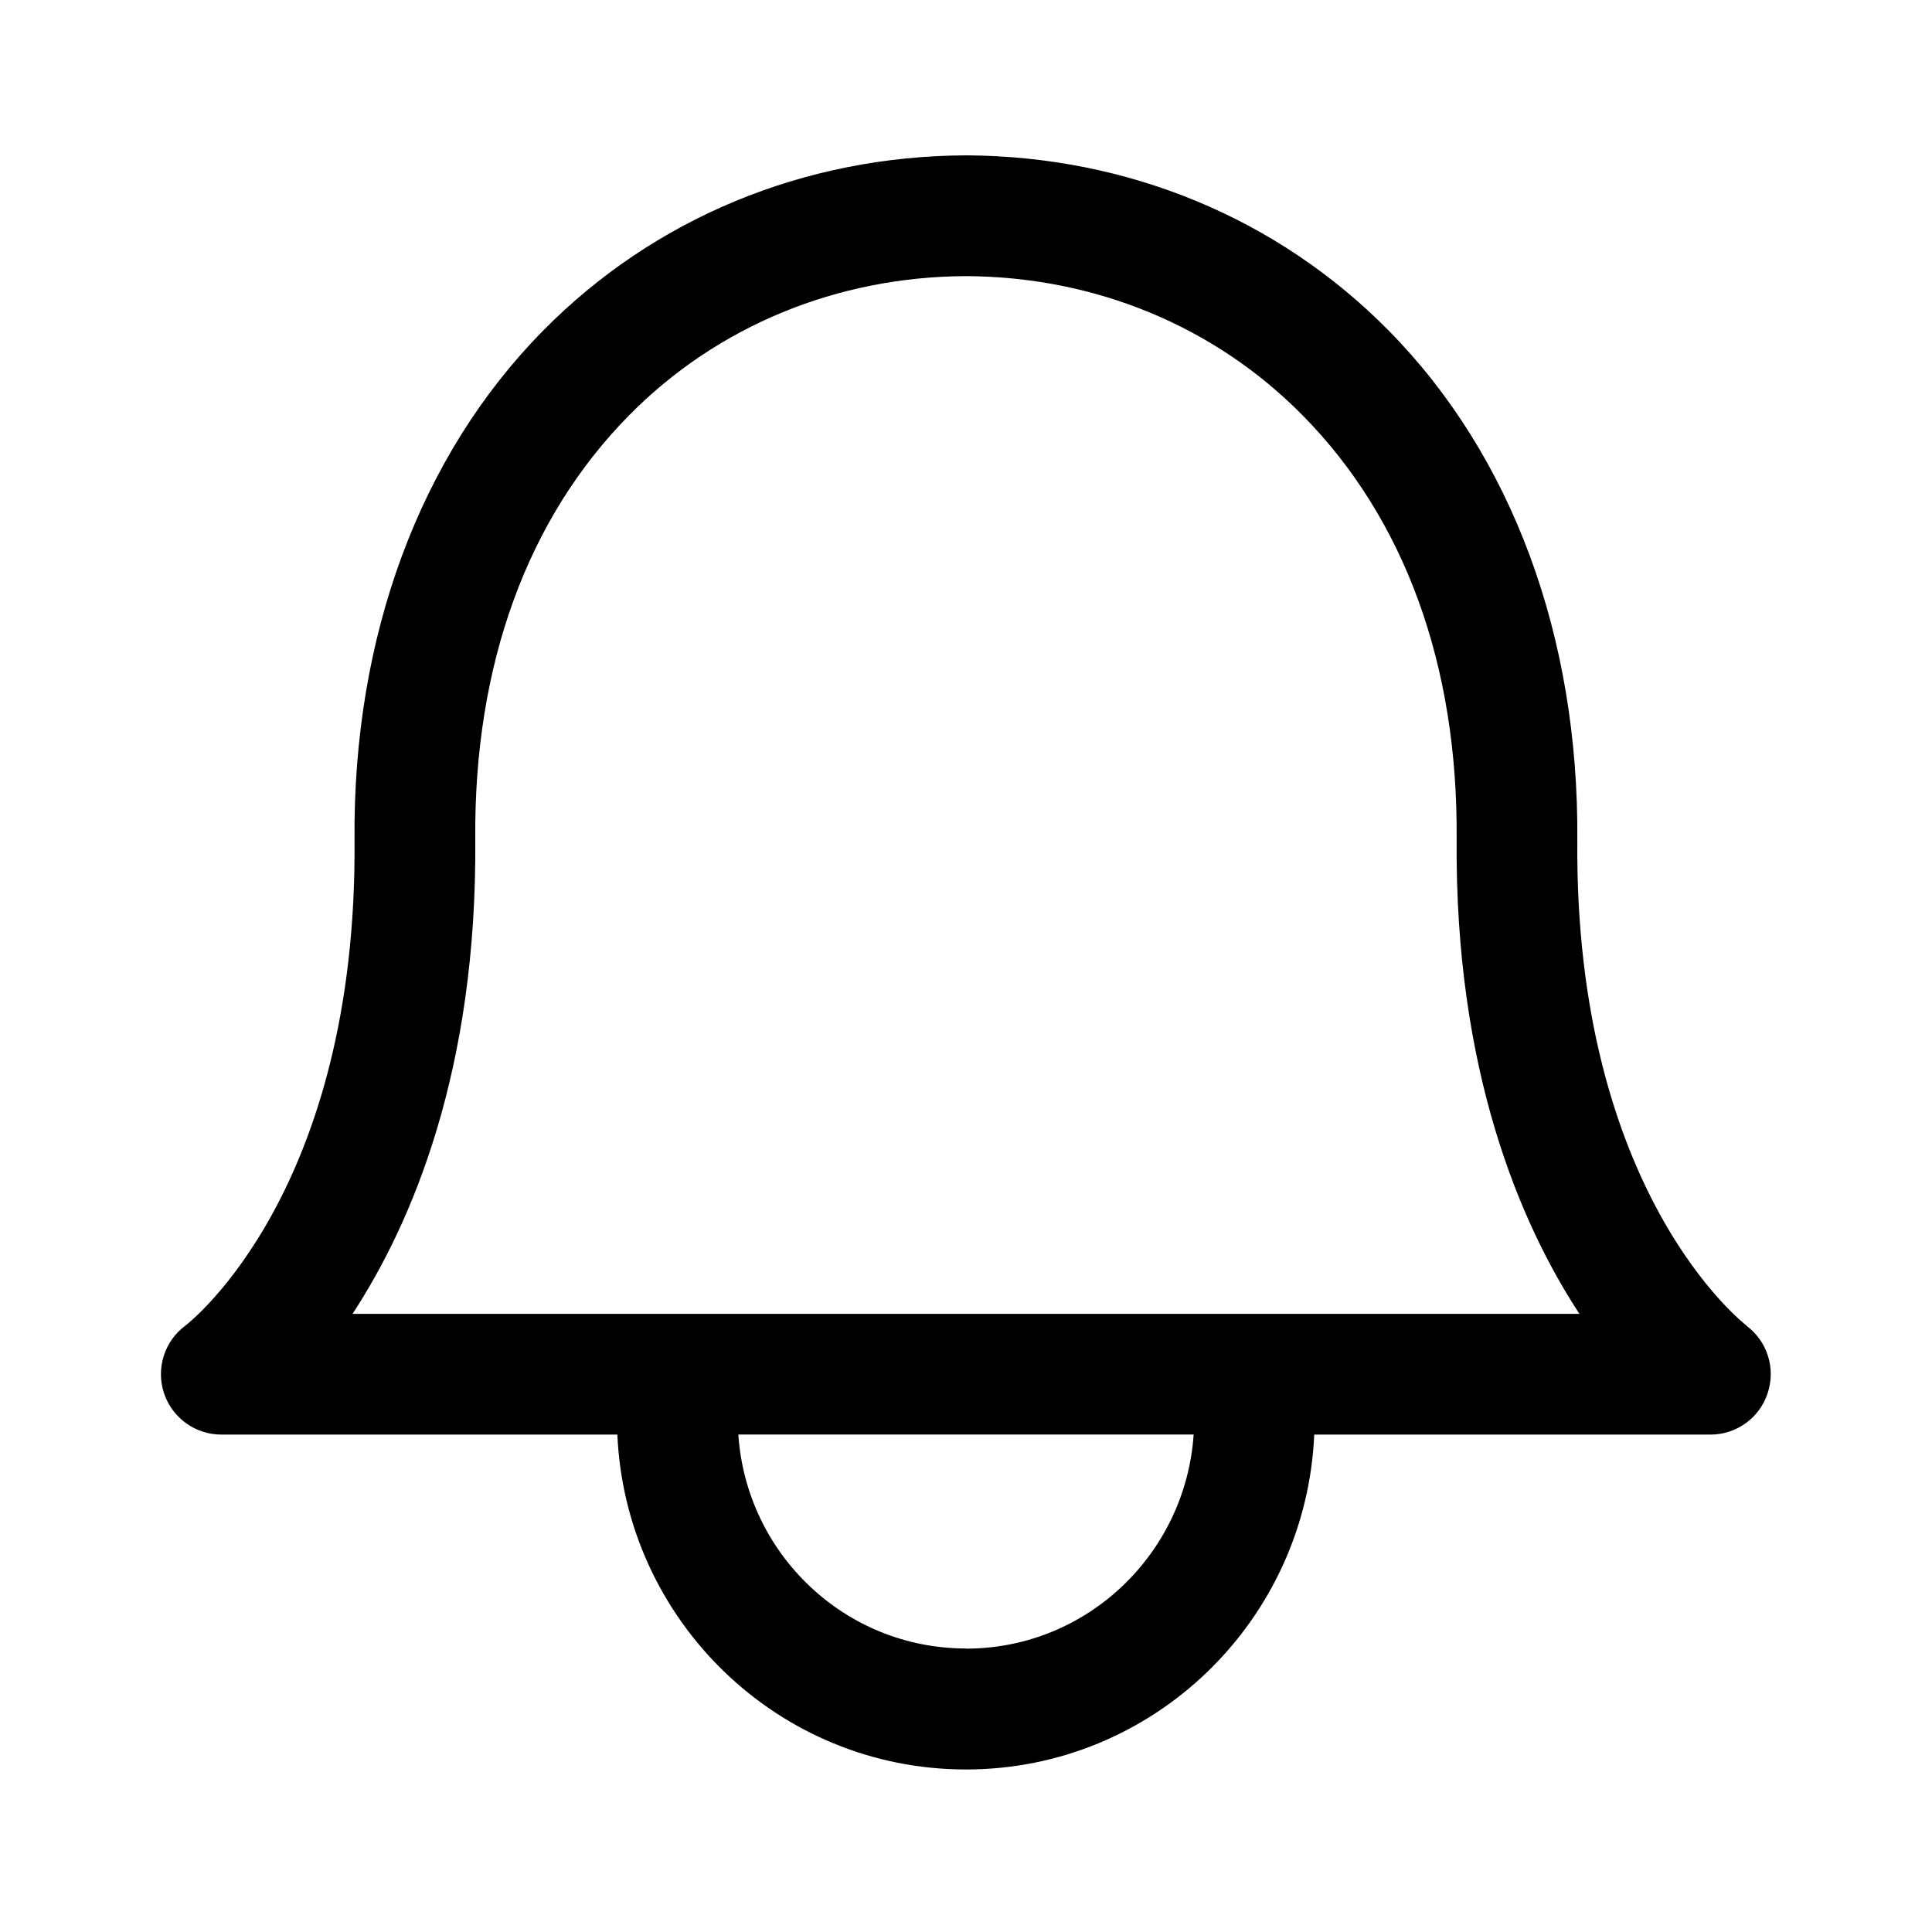
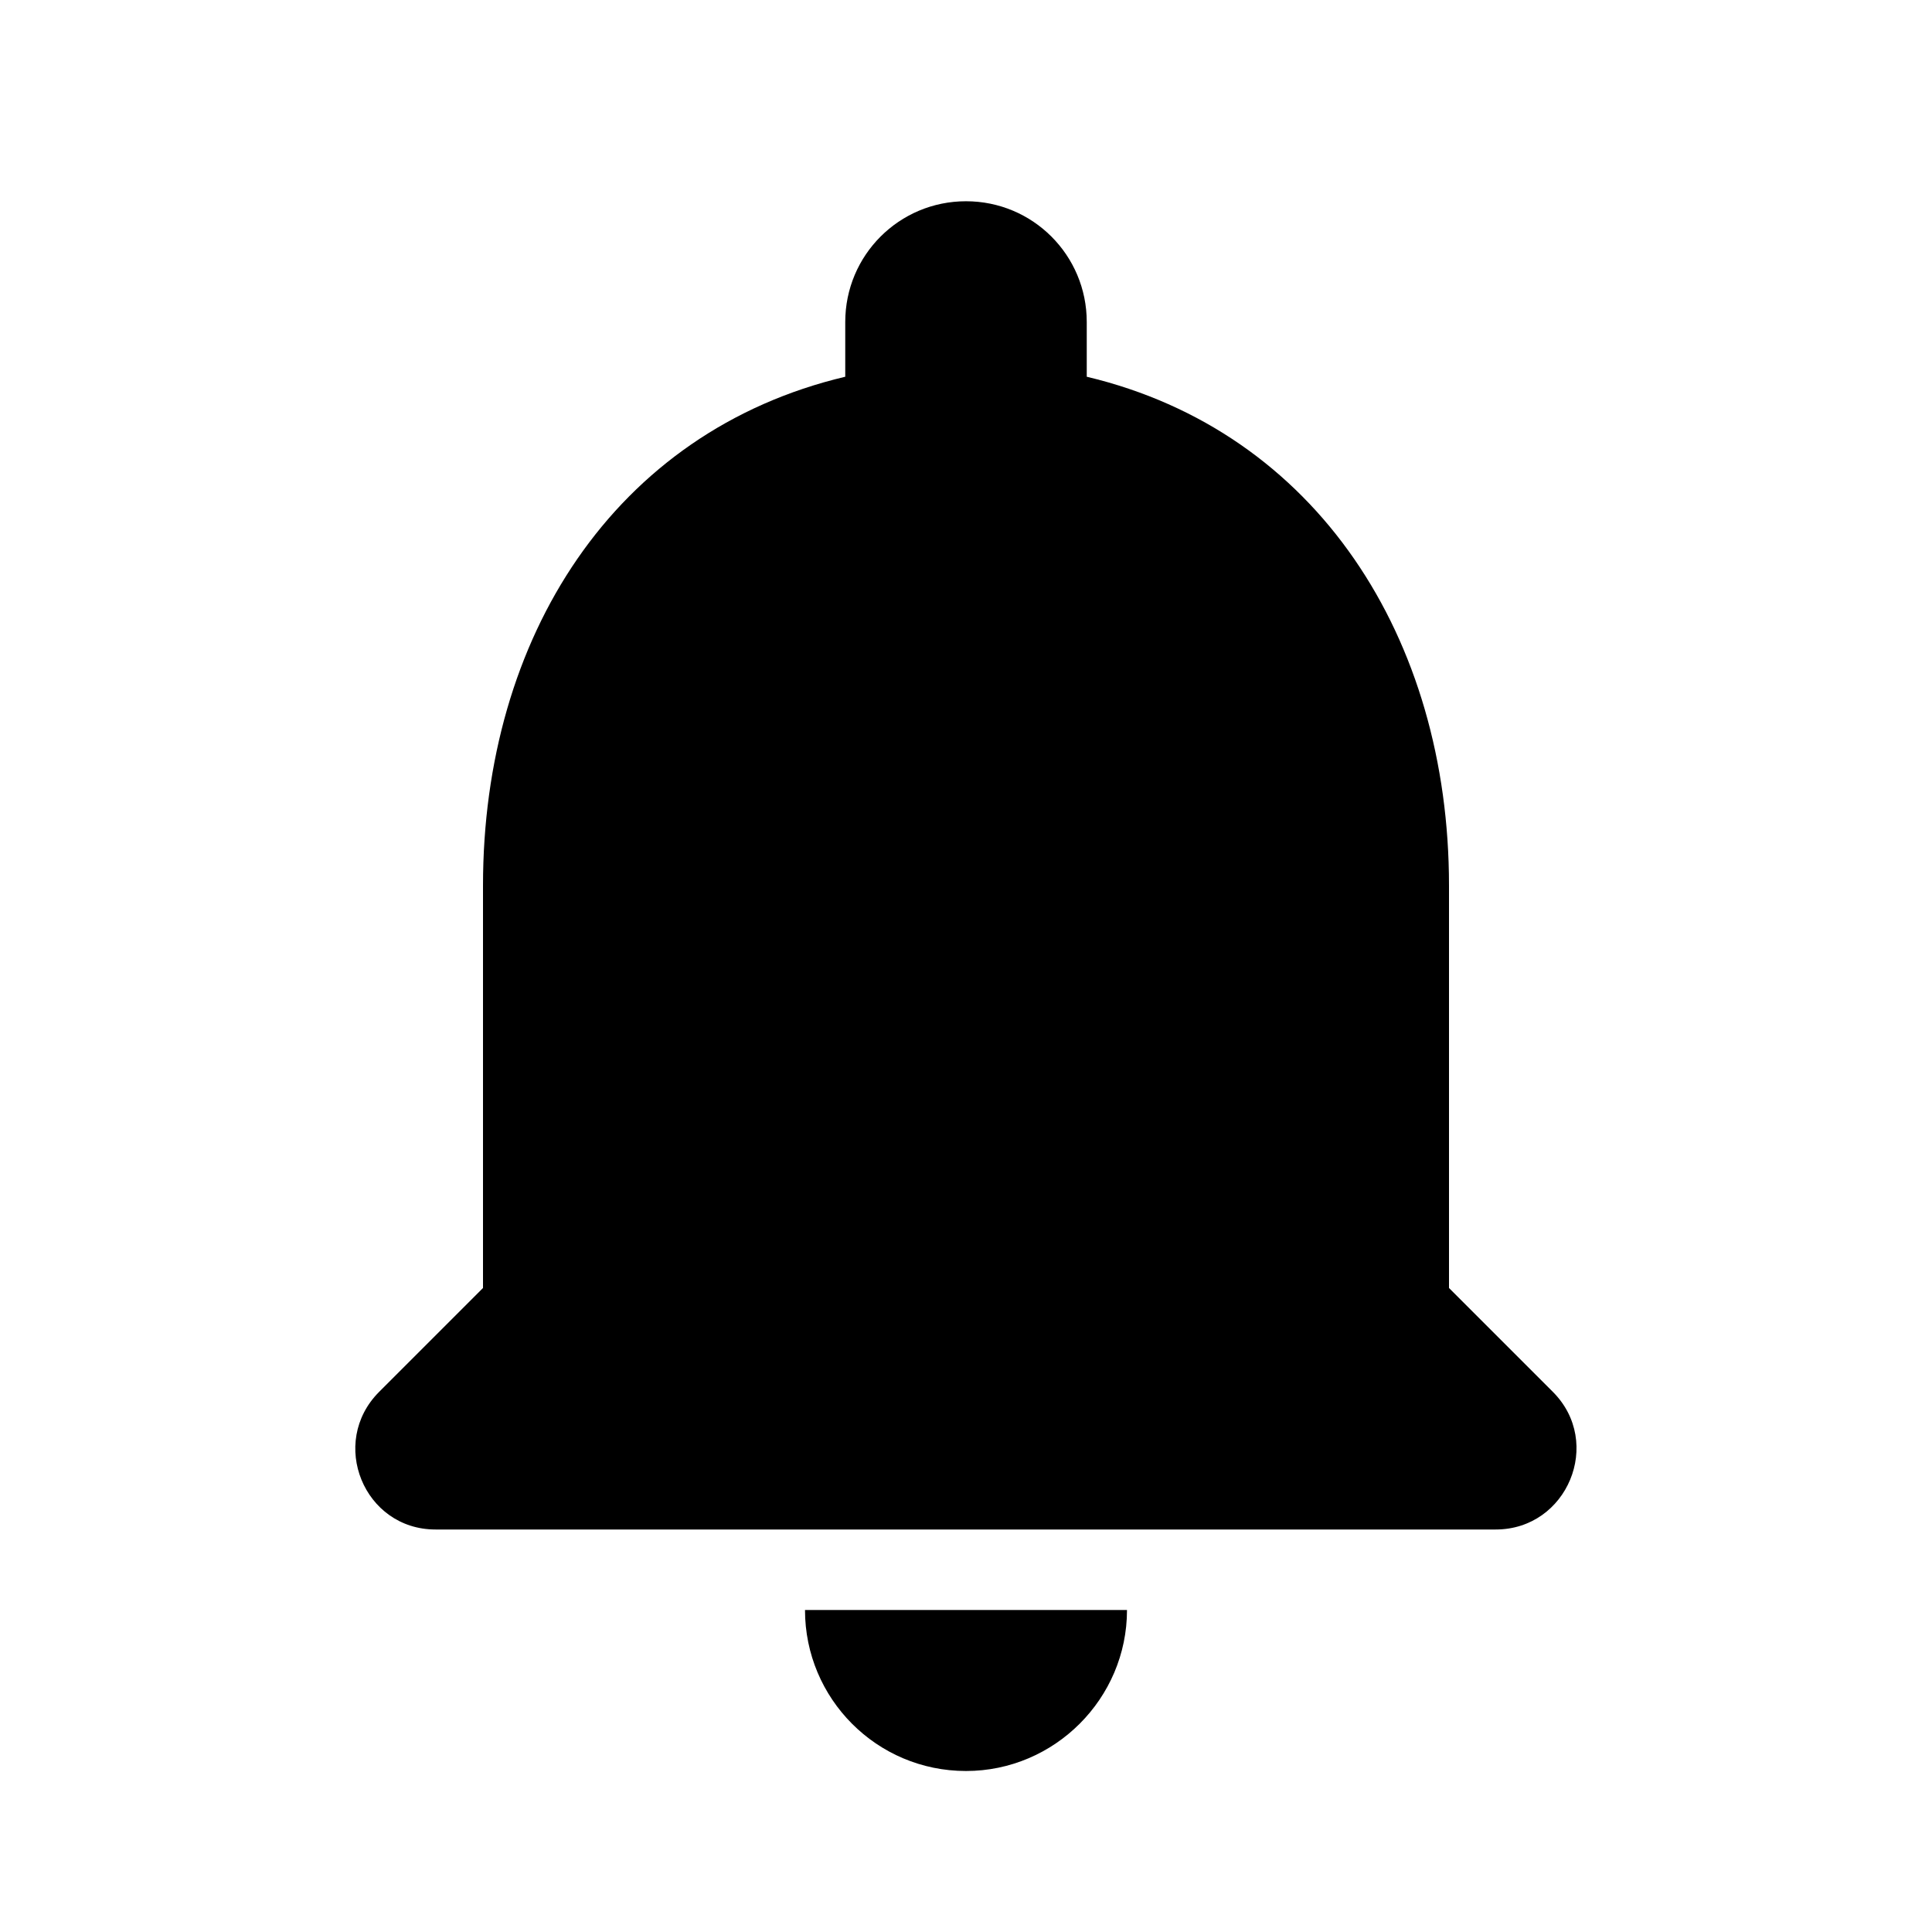
- <svg xmlns="http://www.w3.org/2000/svg" width="24" height="24" viewBox="0 0 24 24" fill="none">
-   <path d="M21.697 16.468C21.677 16.452 19.557 14.828 19.594 10.438C19.614 7.906 18.782 5.656 17.247 4.103C15.872 2.71 14.01 1.94 12.005 1.93H11.992C9.988 1.94 8.126 2.71 6.75 4.104C5.216 5.657 4.382 7.906 4.404 10.438C4.441 14.768 2.384 16.405 2.302 16.468C2.042 16.661 1.936 16.998 2.037 17.306C2.139 17.614 2.427 17.821 2.749 17.821H7.669C7.771 20.131 9.666 21.981 11.999 21.981C14.332 21.981 16.225 20.131 16.326 17.821H21.248C21.57 17.821 21.858 17.615 21.958 17.307C22.061 17 21.955 16.662 21.695 16.469L21.697 16.468ZM12 20.478C10.495 20.478 9.27 19.301 9.172 17.82H14.828C14.728 19.3 13.505 20.48 12 20.48V20.478ZM4.38 16.32C5.12 15.188 5.928 13.292 5.904 10.424C5.886 8.264 6.548 6.442 7.817 5.157C8.91 4.05 10.397 3.437 12 3.43C13.603 3.438 15.087 4.05 16.18 5.158C17.45 6.443 18.113 8.264 18.095 10.425C18.071 13.293 18.88 15.19 19.62 16.321H4.38V16.32Z" fill="black" />
+ <svg xmlns="http://www.w3.org/2000/svg" height="24px" viewBox="0 0 24 24" width="24px" fill="#000000">
+   <path d="M0 0h24v24H0V0z" fill="none" />
+   <path d="M12 22c1.1 0 2-.9 2-2h-4c0 1.1.89 2 2 2zm6-6v-5c0-3.07-1.64-5.64-4.5-6.32V4c0-.83-.67-1.5-1.5-1.5s-1.5.67-1.5 1.5v.68C7.63 5.36 6 7.92 6 11v5l-1.29 1.29c-.63.63-.19 1.71.7 1.71h13.17c.89 0 1.34-1.08.71-1.71L18 16z" />
</svg>
